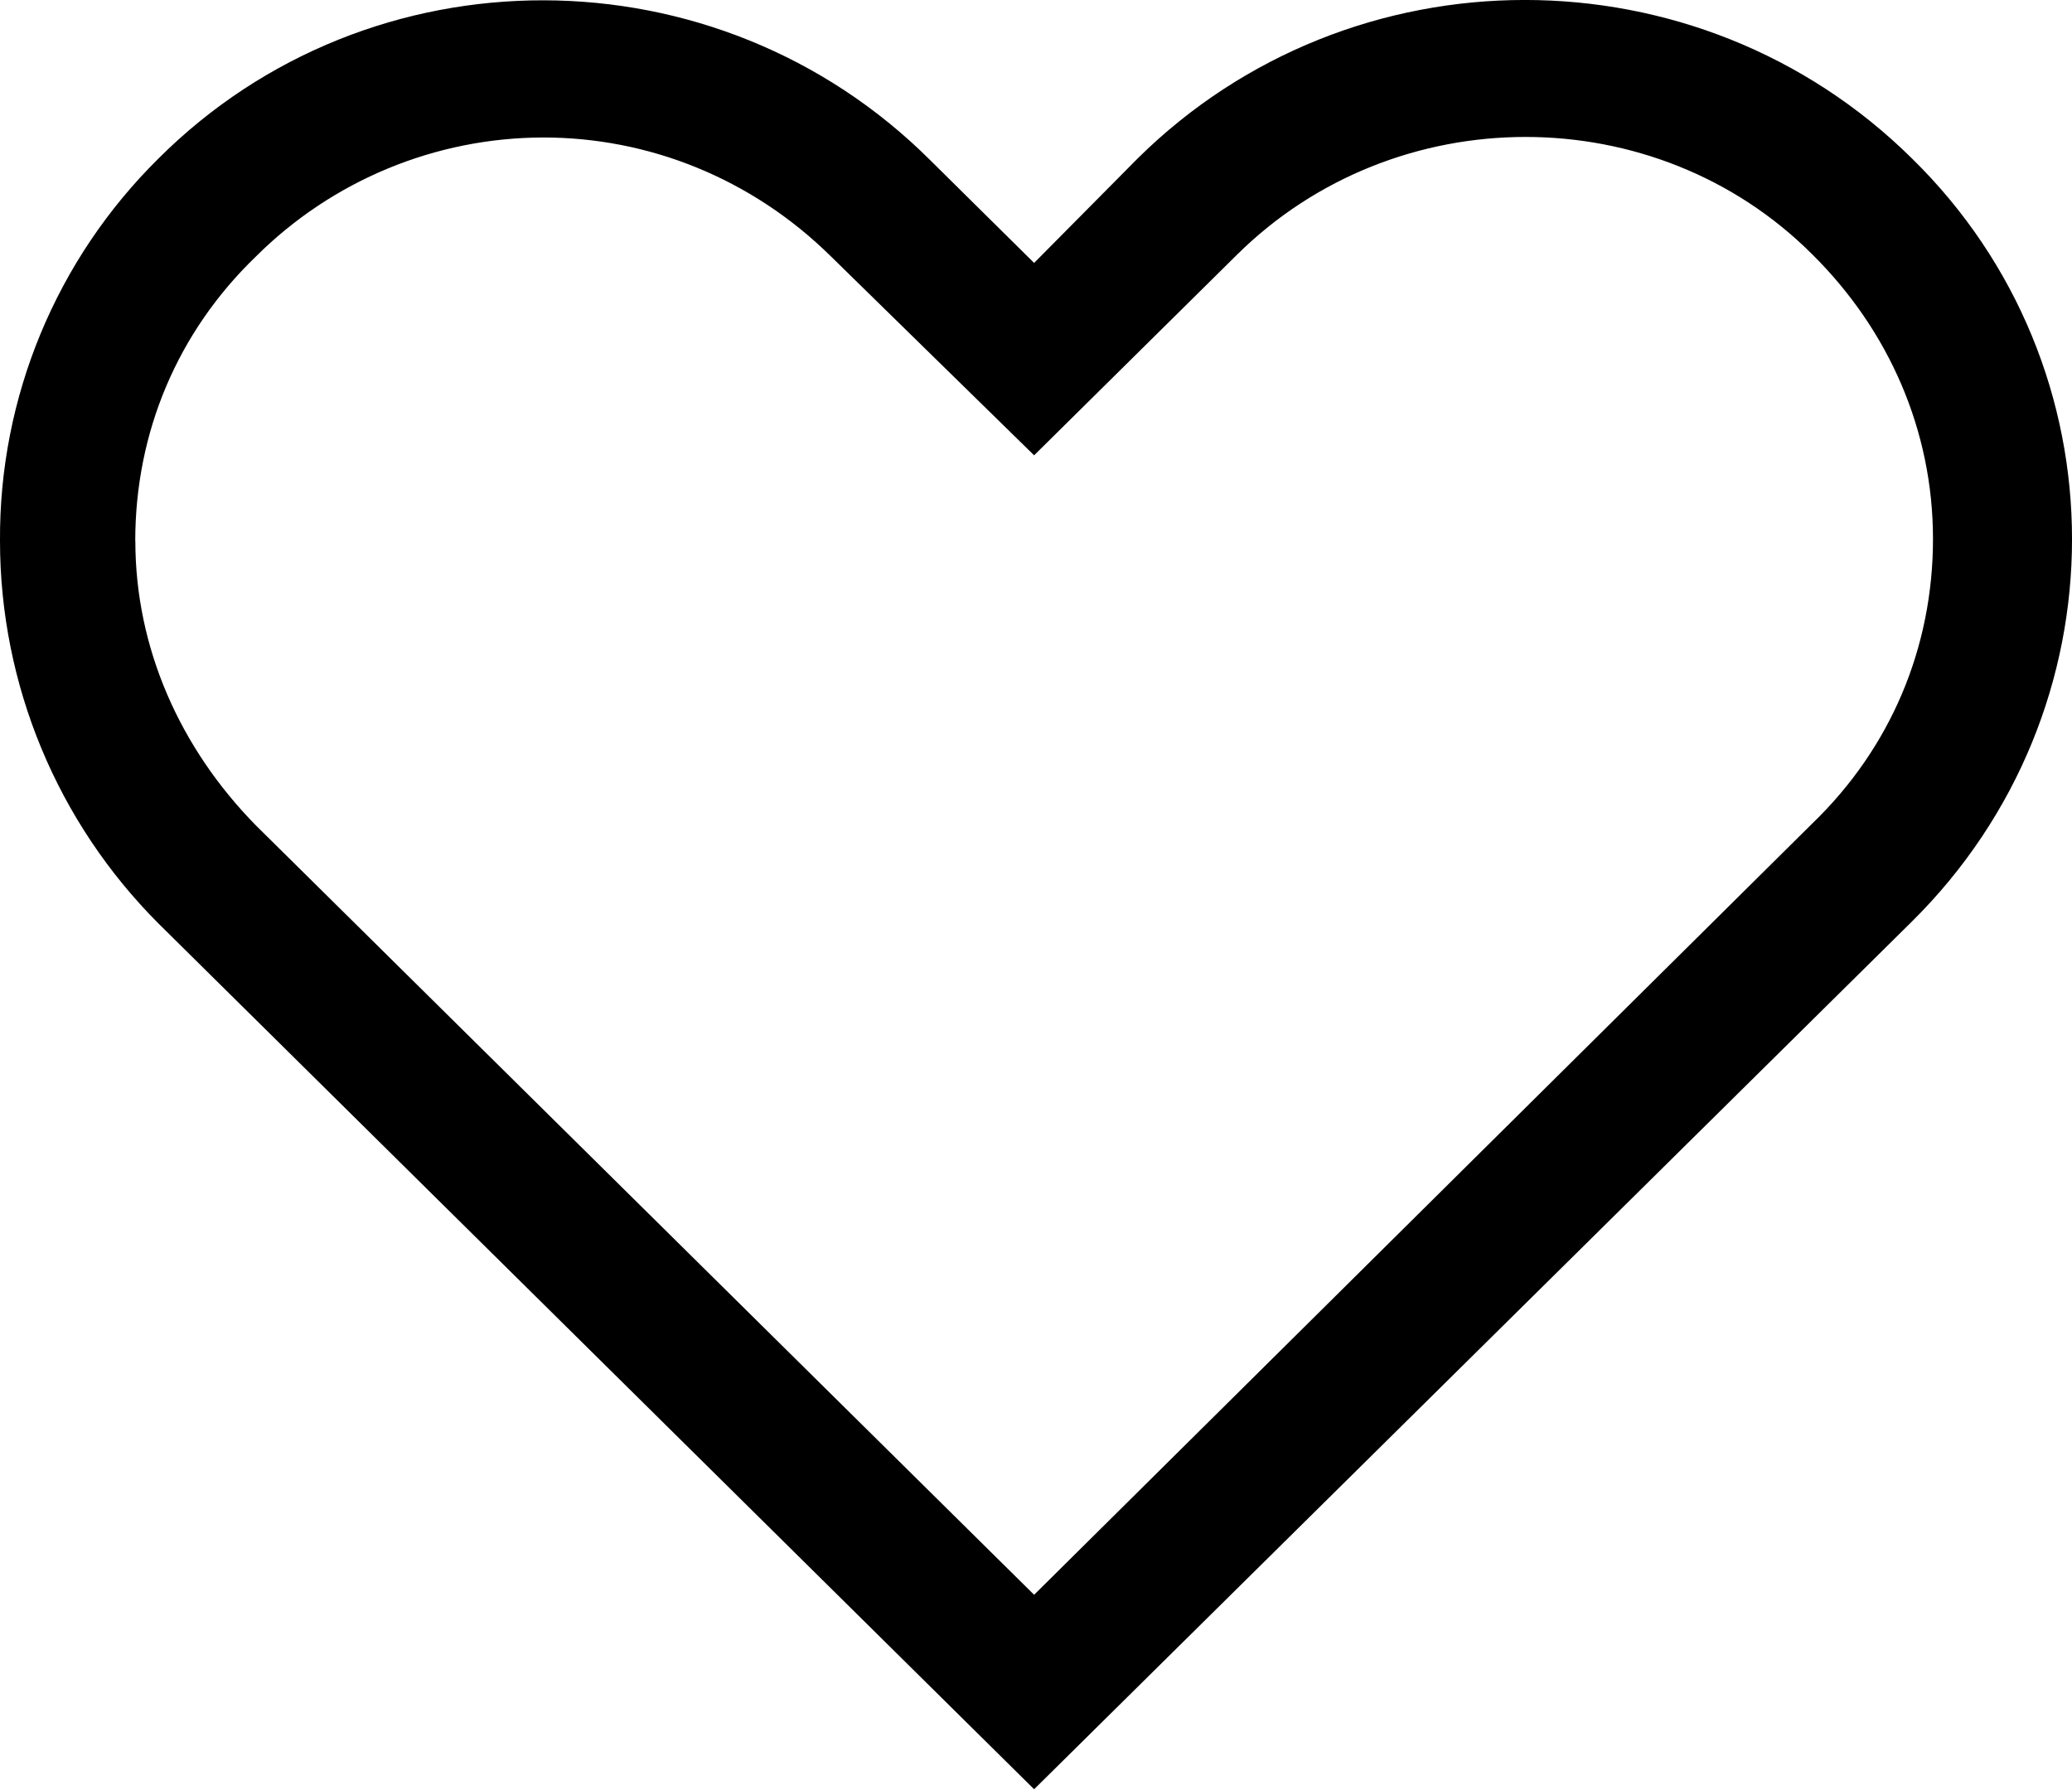
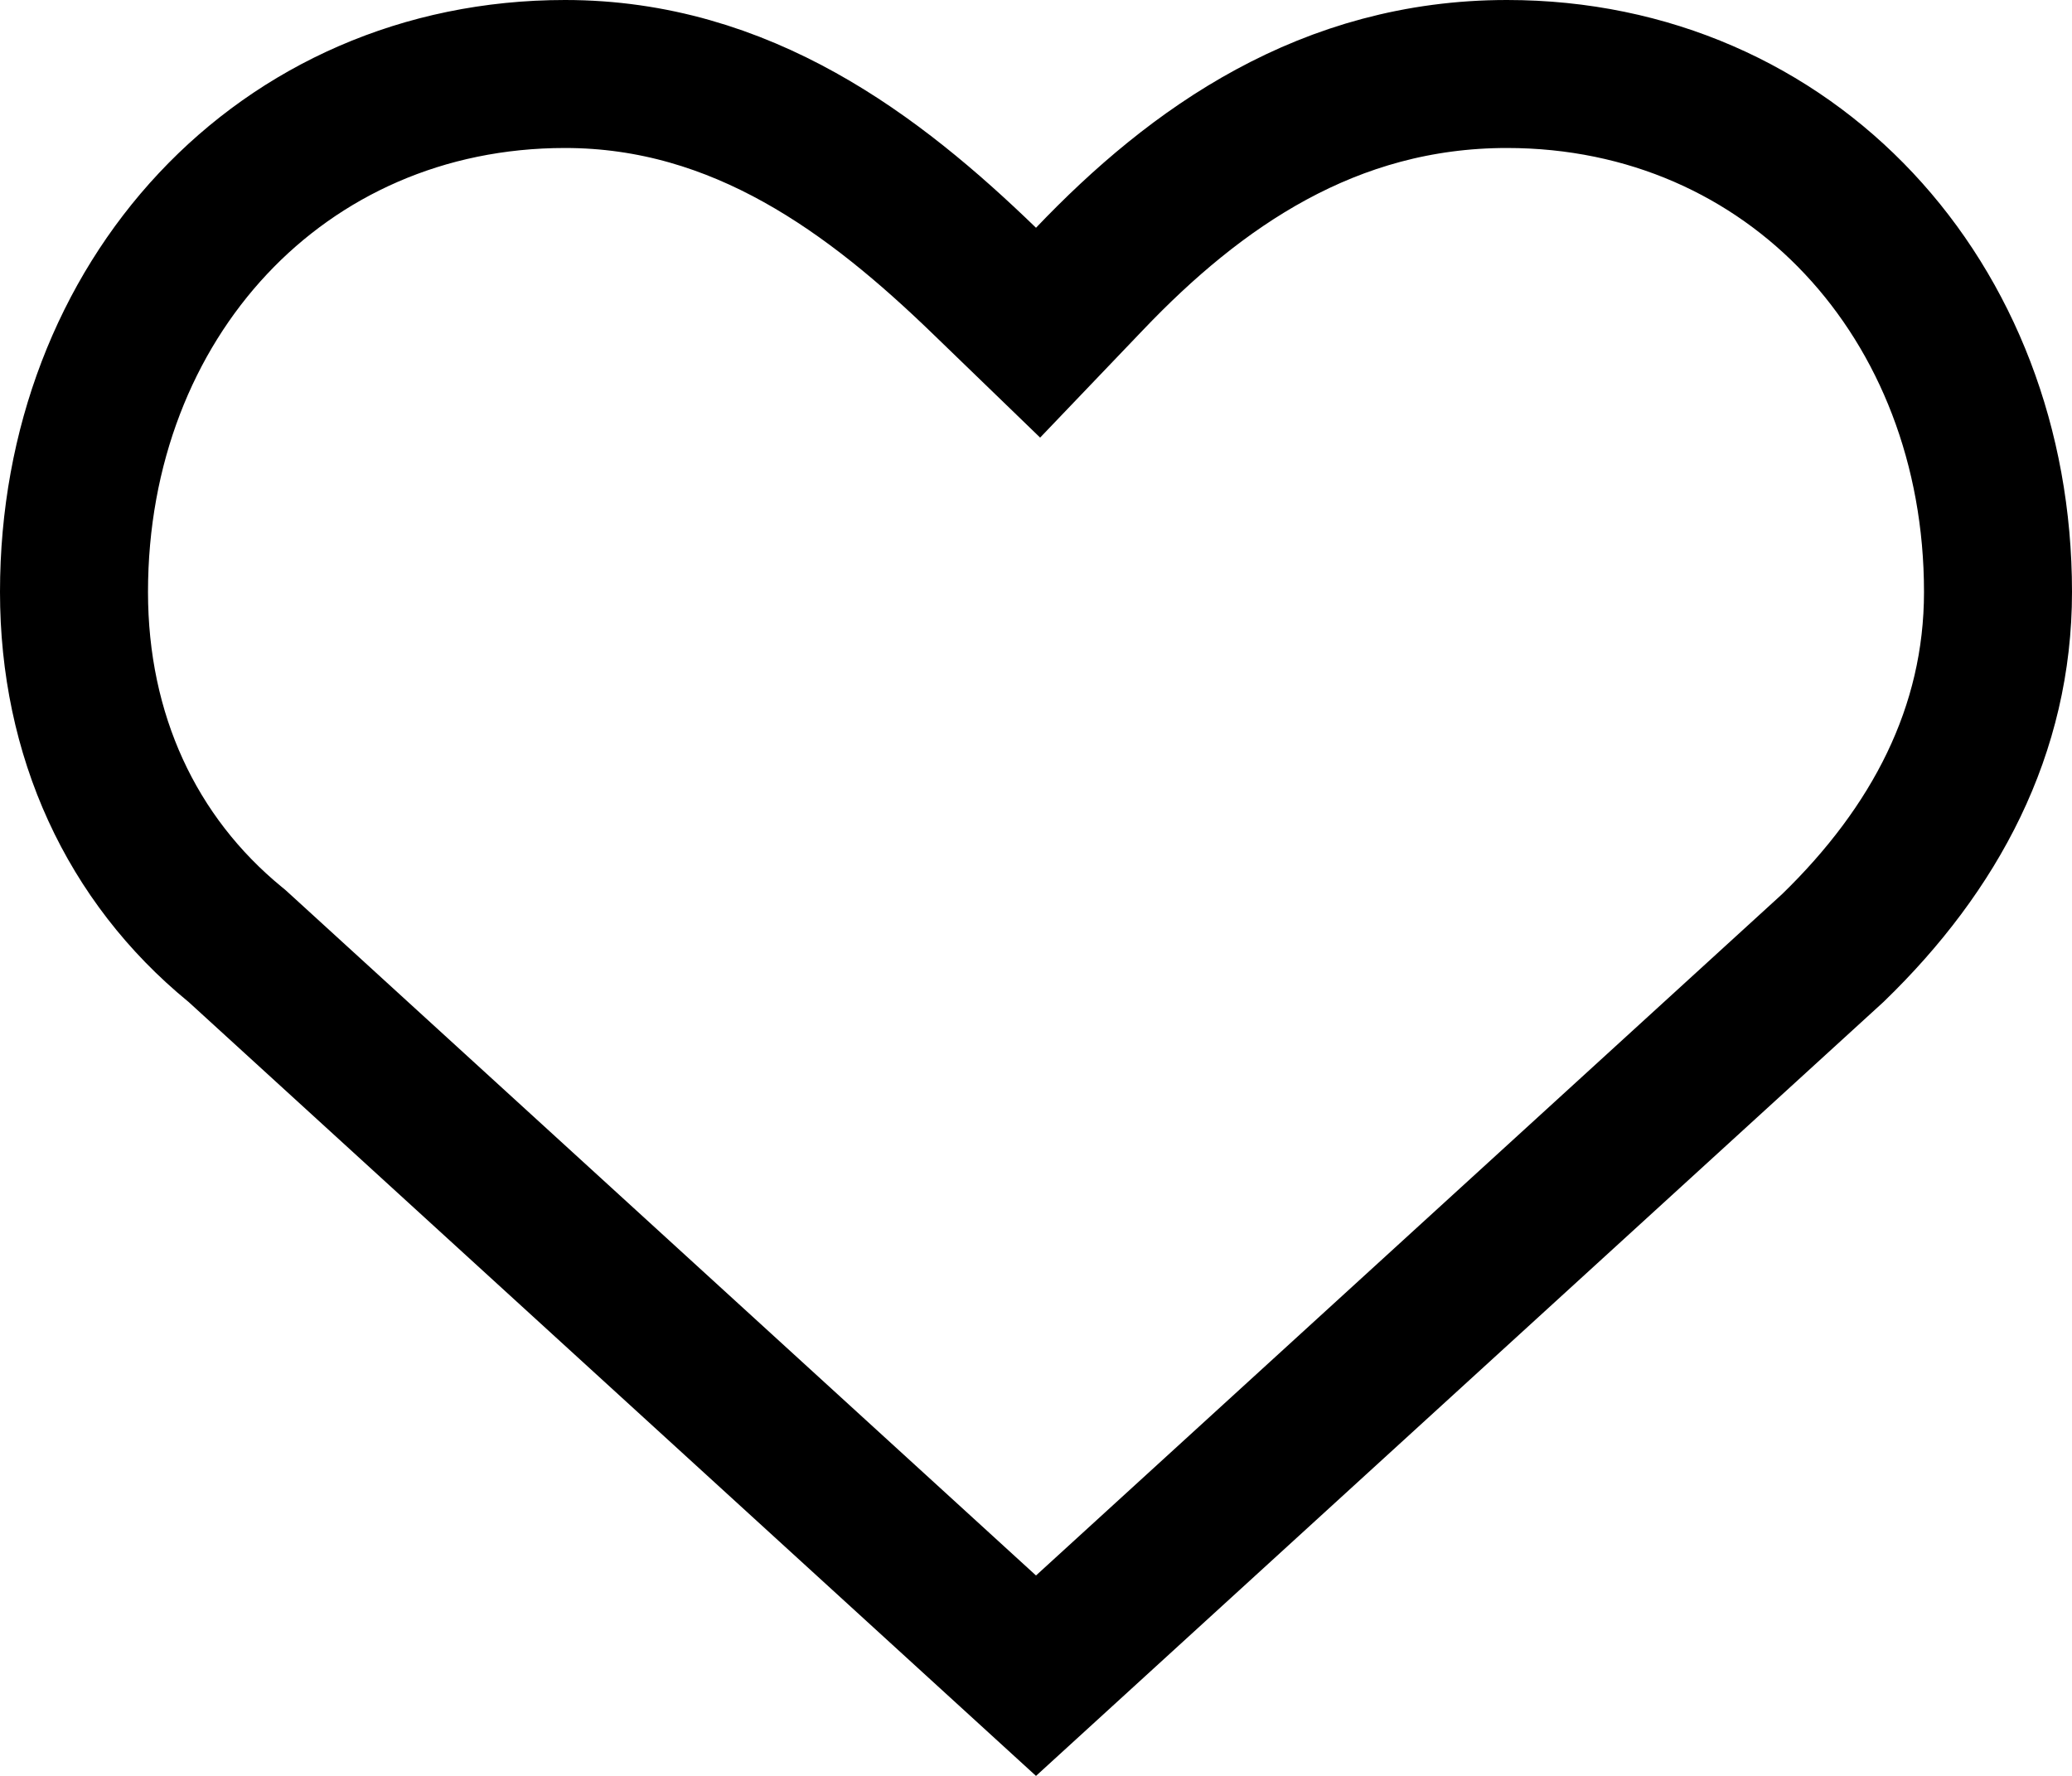
- <svg xmlns="http://www.w3.org/2000/svg" width="22" height="19" fill="none">
-   <path d="M20.3 9.786c2.267-2.243 2.267-5.884 0-8.104-2.269-2.243-5.951-2.243-8.22 0l-1.1 1.11-1.1-1.088C7.612-.56 3.93-.56 1.684 1.682A5.657 5.657 0 0 0 0 5.745a5.75 5.75 0 0 0 1.684 4.063L10.98 19l9.32-9.214ZM1.436 5.745c0-1.155.45-2.22 1.28-3.02A4.33 4.33 0 0 1 5.771 1.46c1.1 0 2.2.422 3.054 1.265l2.155 2.11 2.156-2.132c1.684-1.665 4.446-1.665 6.108 0 .808.8 1.28 1.865 1.28 3.02 0 1.154-.45 2.22-1.28 3.02l-8.264 8.192-8.263-8.17c-.808-.822-1.28-1.888-1.28-3.02Z" fill="#000" />
+ <svg xmlns="http://www.w3.org/2000/svg" width="14" height="12" viewBox="0 0 14 12" fill="none">
+   <path d="M6.652 1.898L7.014 2.248L7.362 1.884C8.082 1.129 8.978 0.5 10.182 0.5C12.102 0.5 13.5 2.029 13.5 4C13.5 4.937 13.075 5.736 12.385 6.405L7 11.323L1.61 6.4L1.6 6.391L1.589 6.382C0.886 5.806 0.5 4.968 0.5 4C0.5 2.029 1.898 0.5 3.818 0.5C5.013 0.5 5.908 1.178 6.652 1.898Z" stroke="#000" />
</svg>
